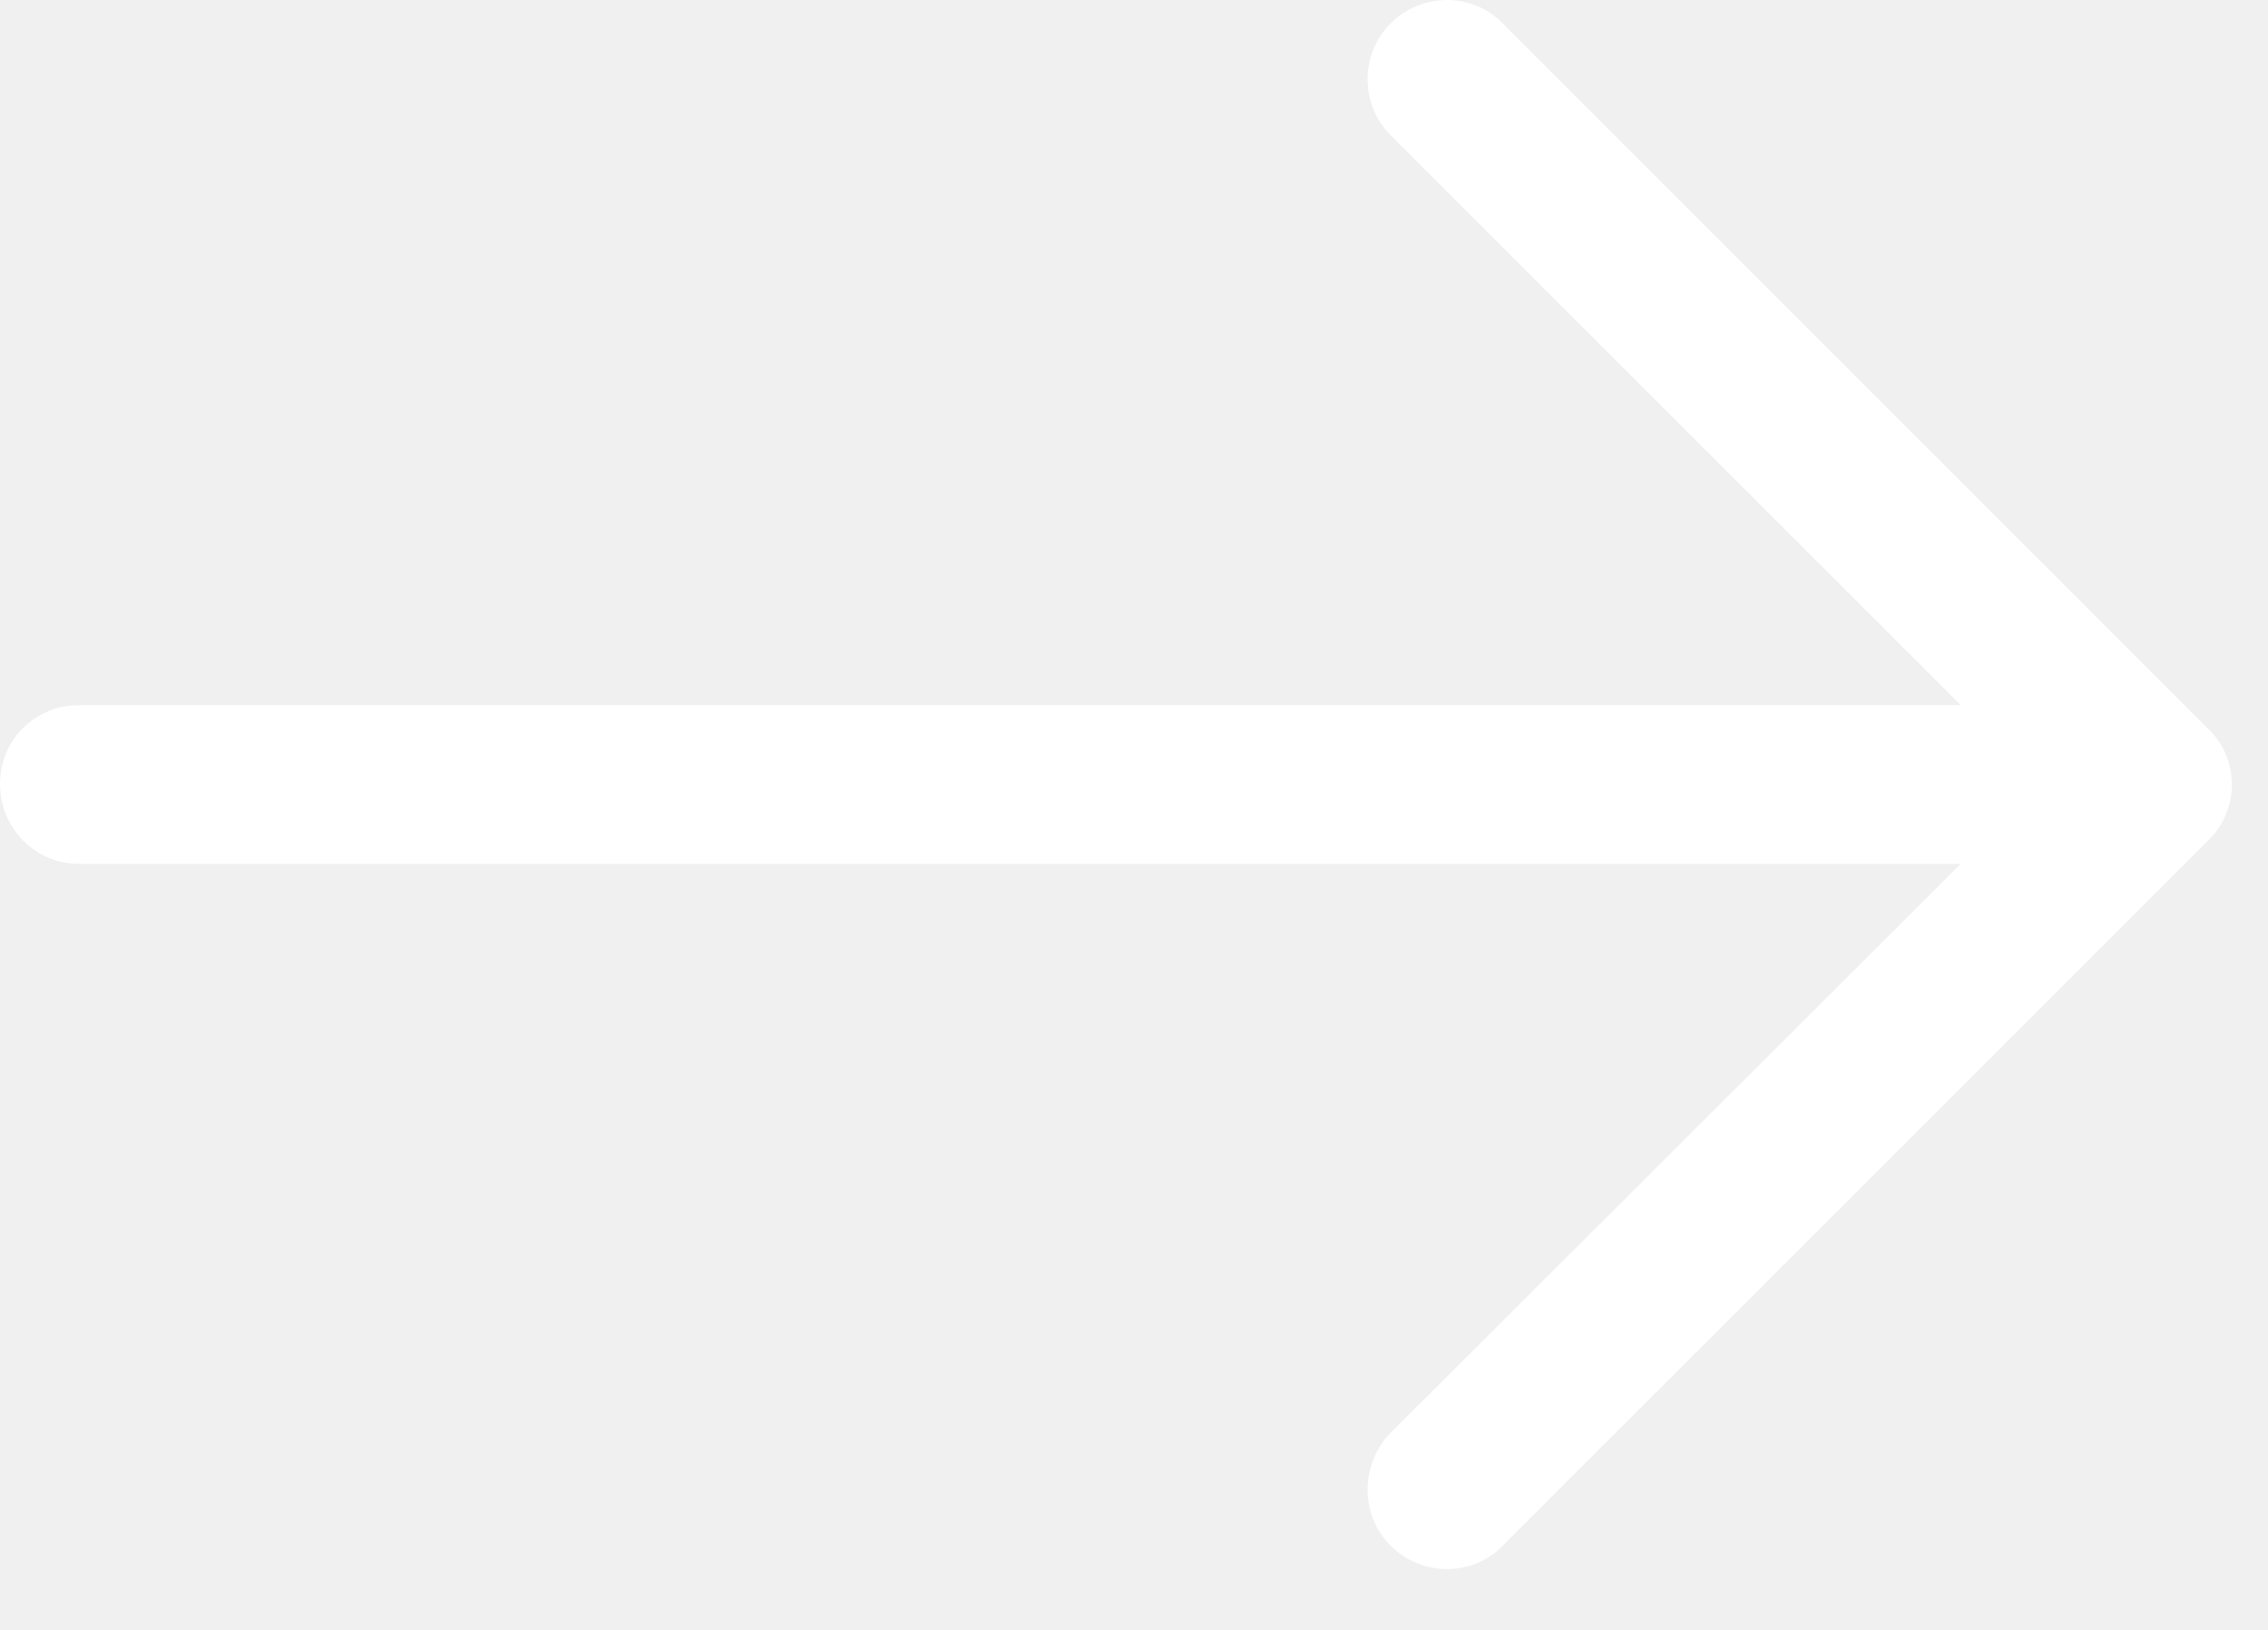
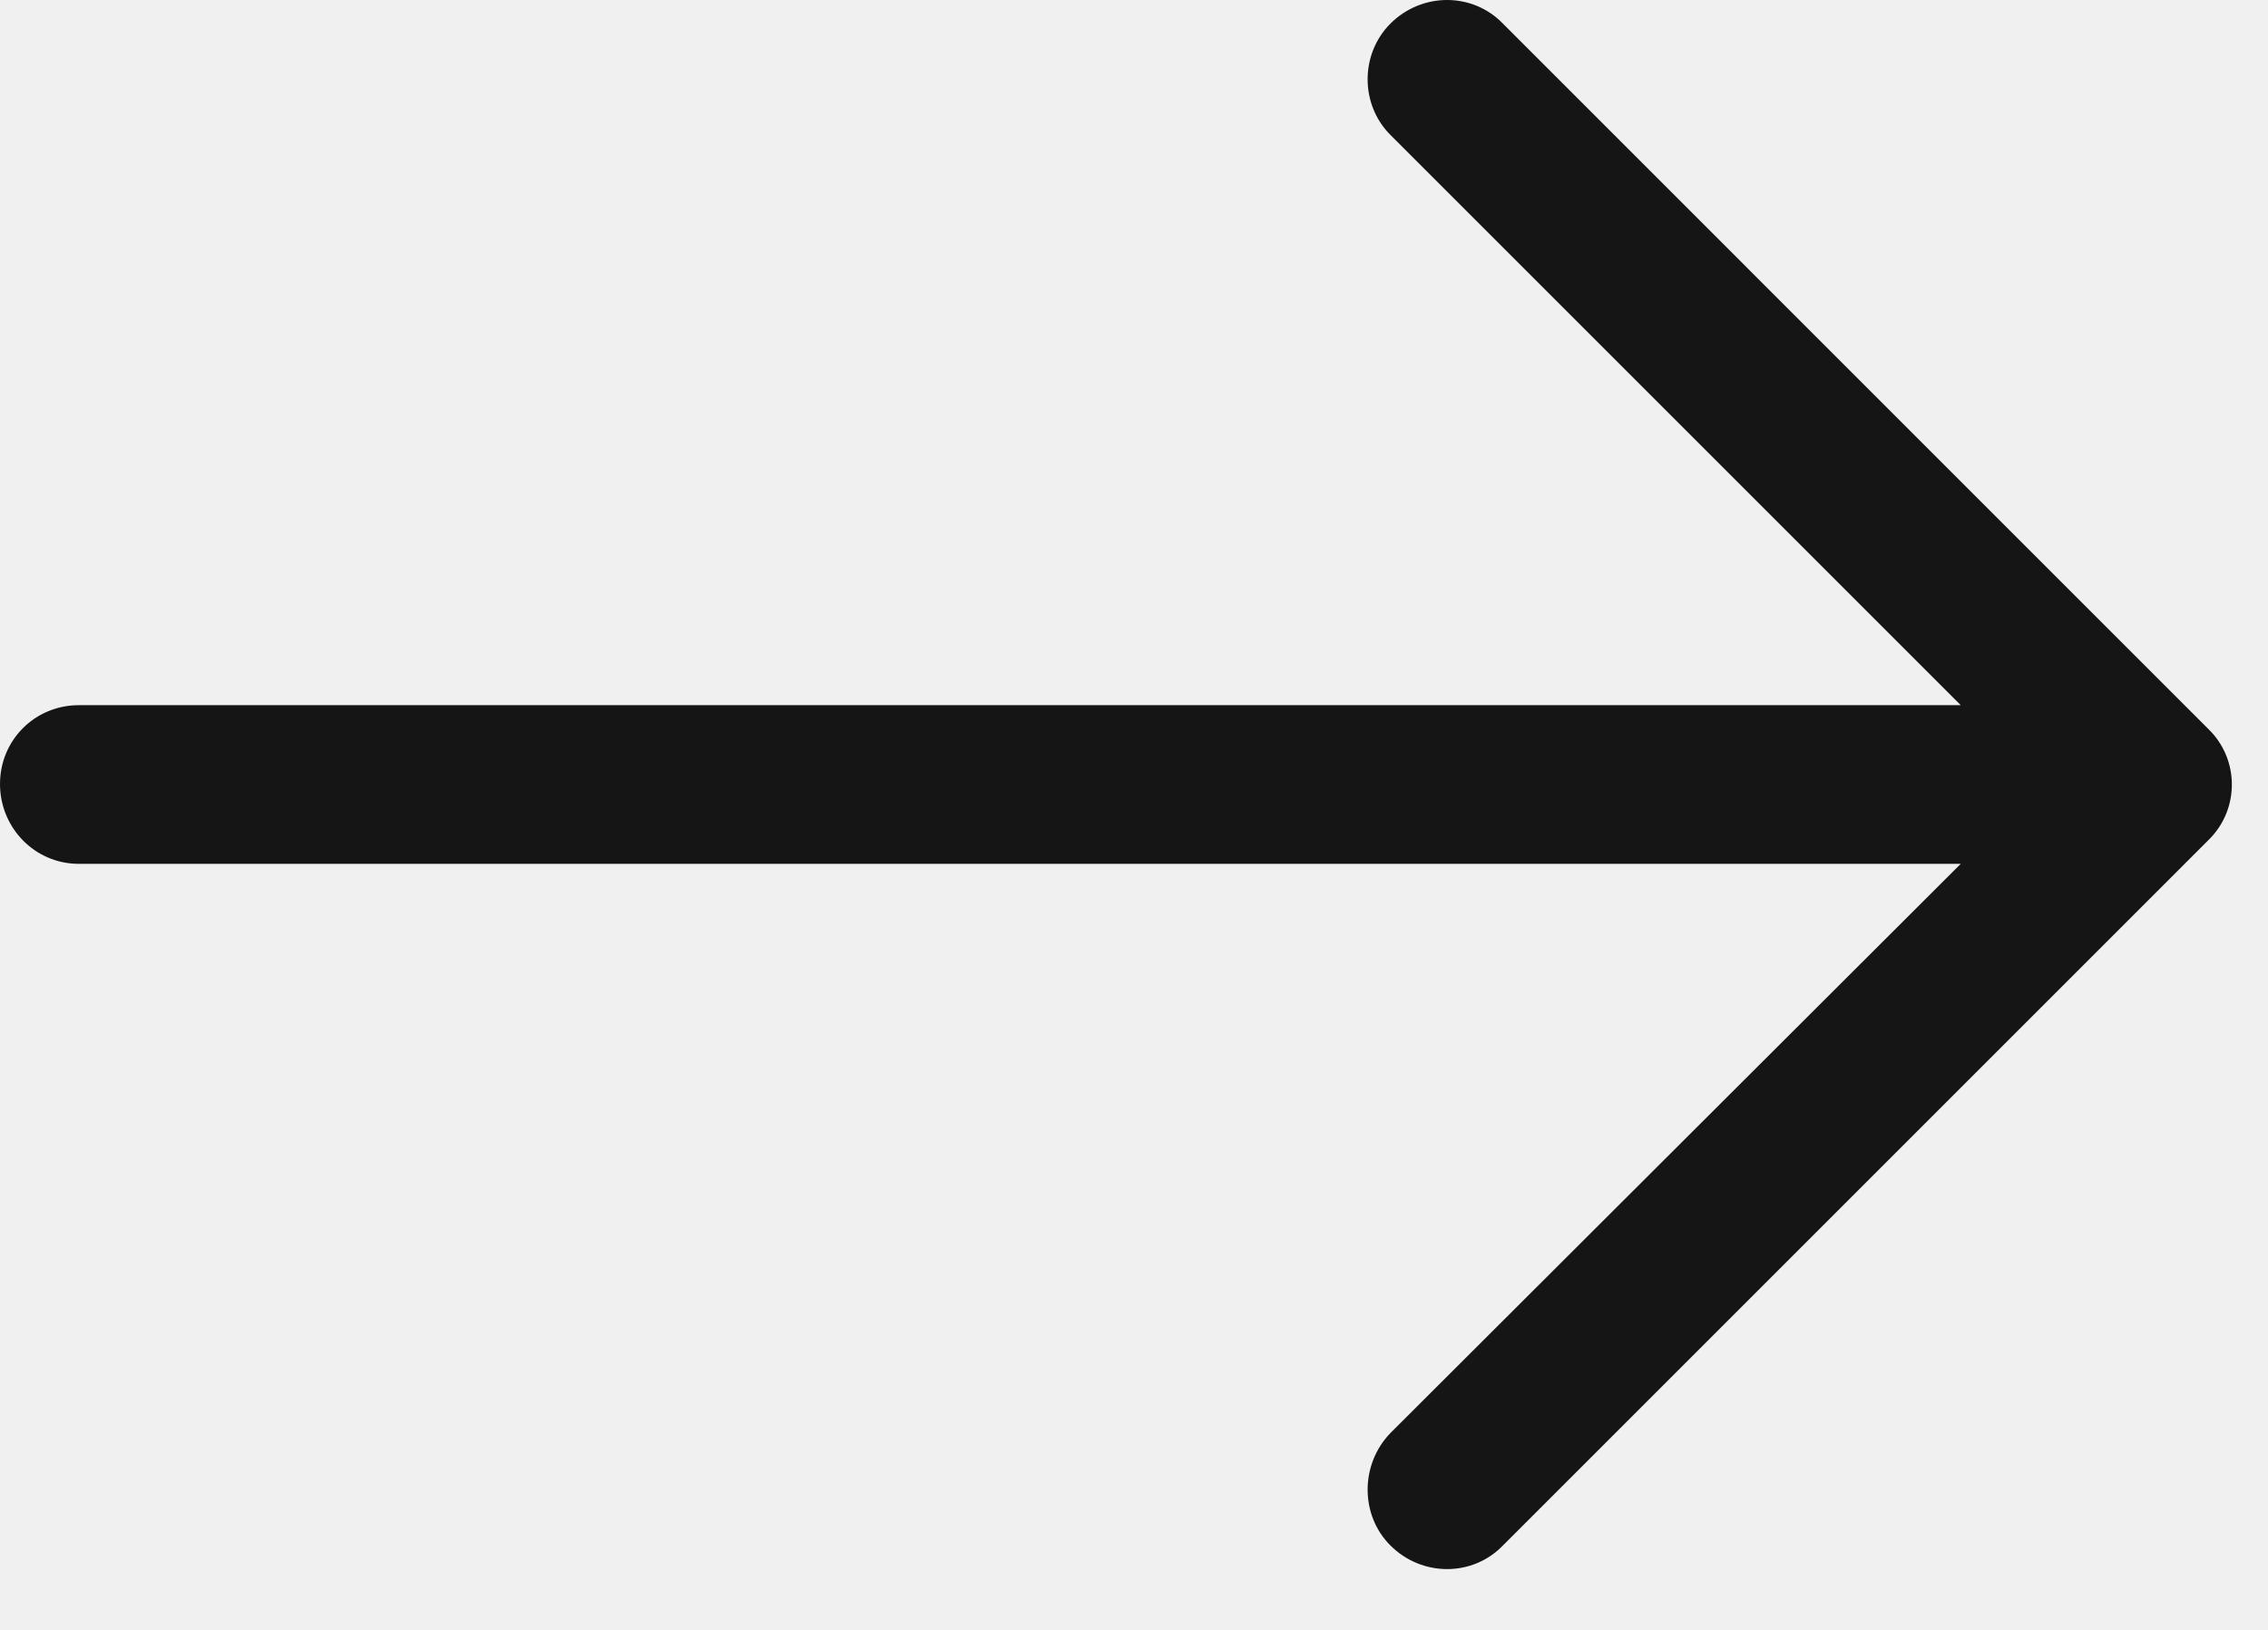
<svg xmlns="http://www.w3.org/2000/svg" width="32" height="23" viewBox="0 0 32 23" fill="none">
-   <path d="M21.205 0.333C20.776 -0.111 20.062 -0.111 19.618 0.333C19.189 0.762 19.189 1.476 19.618 1.904L27.665 9.951H1.111C0.492 9.952 3.05176e-05 10.444 3.05176e-05 11.063C3.05176e-05 11.682 0.492 12.19 1.111 12.19H27.665L19.618 20.222C19.189 20.666 19.189 21.381 19.618 21.809C20.062 22.253 20.777 22.253 21.205 21.809L31.157 11.857C31.601 11.428 31.601 10.714 31.157 10.286L21.205 0.333Z" fill="#fff" />
+   <path d="M21.205 0.333C20.776 -0.111 20.062 -0.111 19.618 0.333C19.189 0.762 19.189 1.476 19.618 1.904L27.665 9.951H1.111C0.492 9.952 3.05176e-05 10.444 3.05176e-05 11.063C3.05176e-05 11.682 0.492 12.19 1.111 12.19H27.665L19.618 20.222C19.189 20.666 19.189 21.381 19.618 21.809C20.062 22.253 20.777 22.253 21.205 21.809L31.157 11.857C31.601 11.428 31.601 10.714 31.157 10.286L21.205 0.333Z" fill="#151515" />
</svg>
